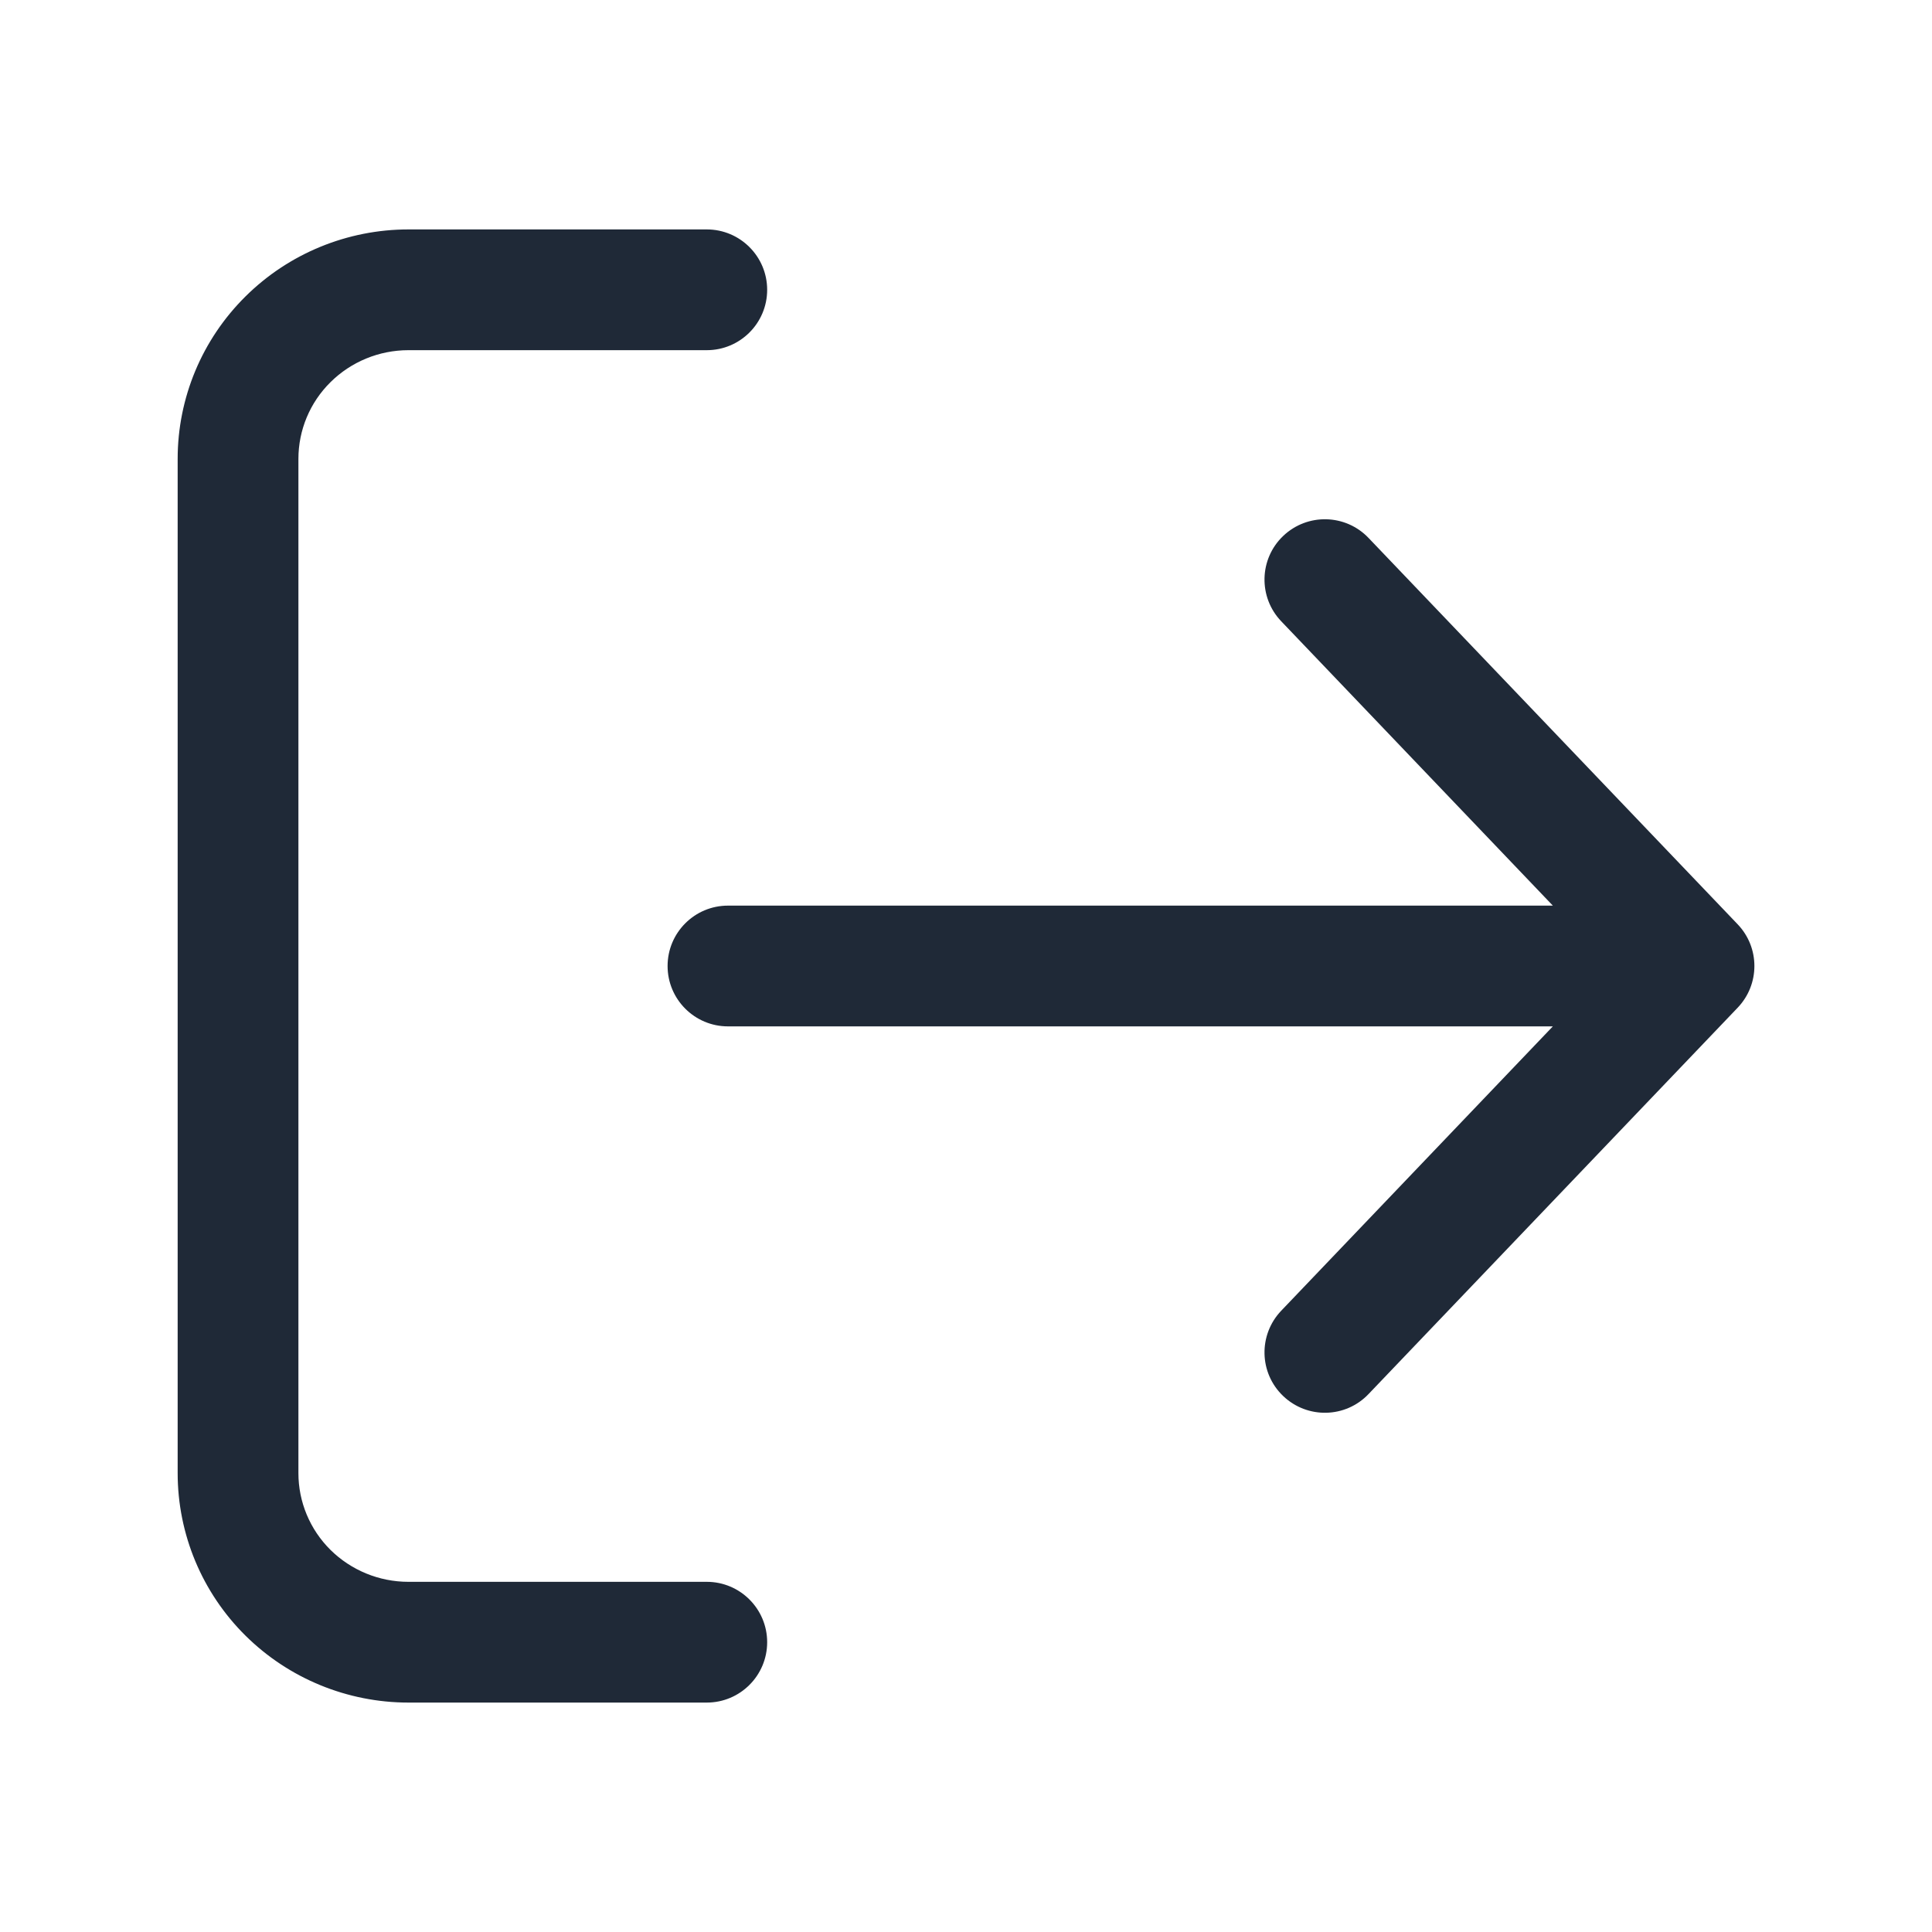
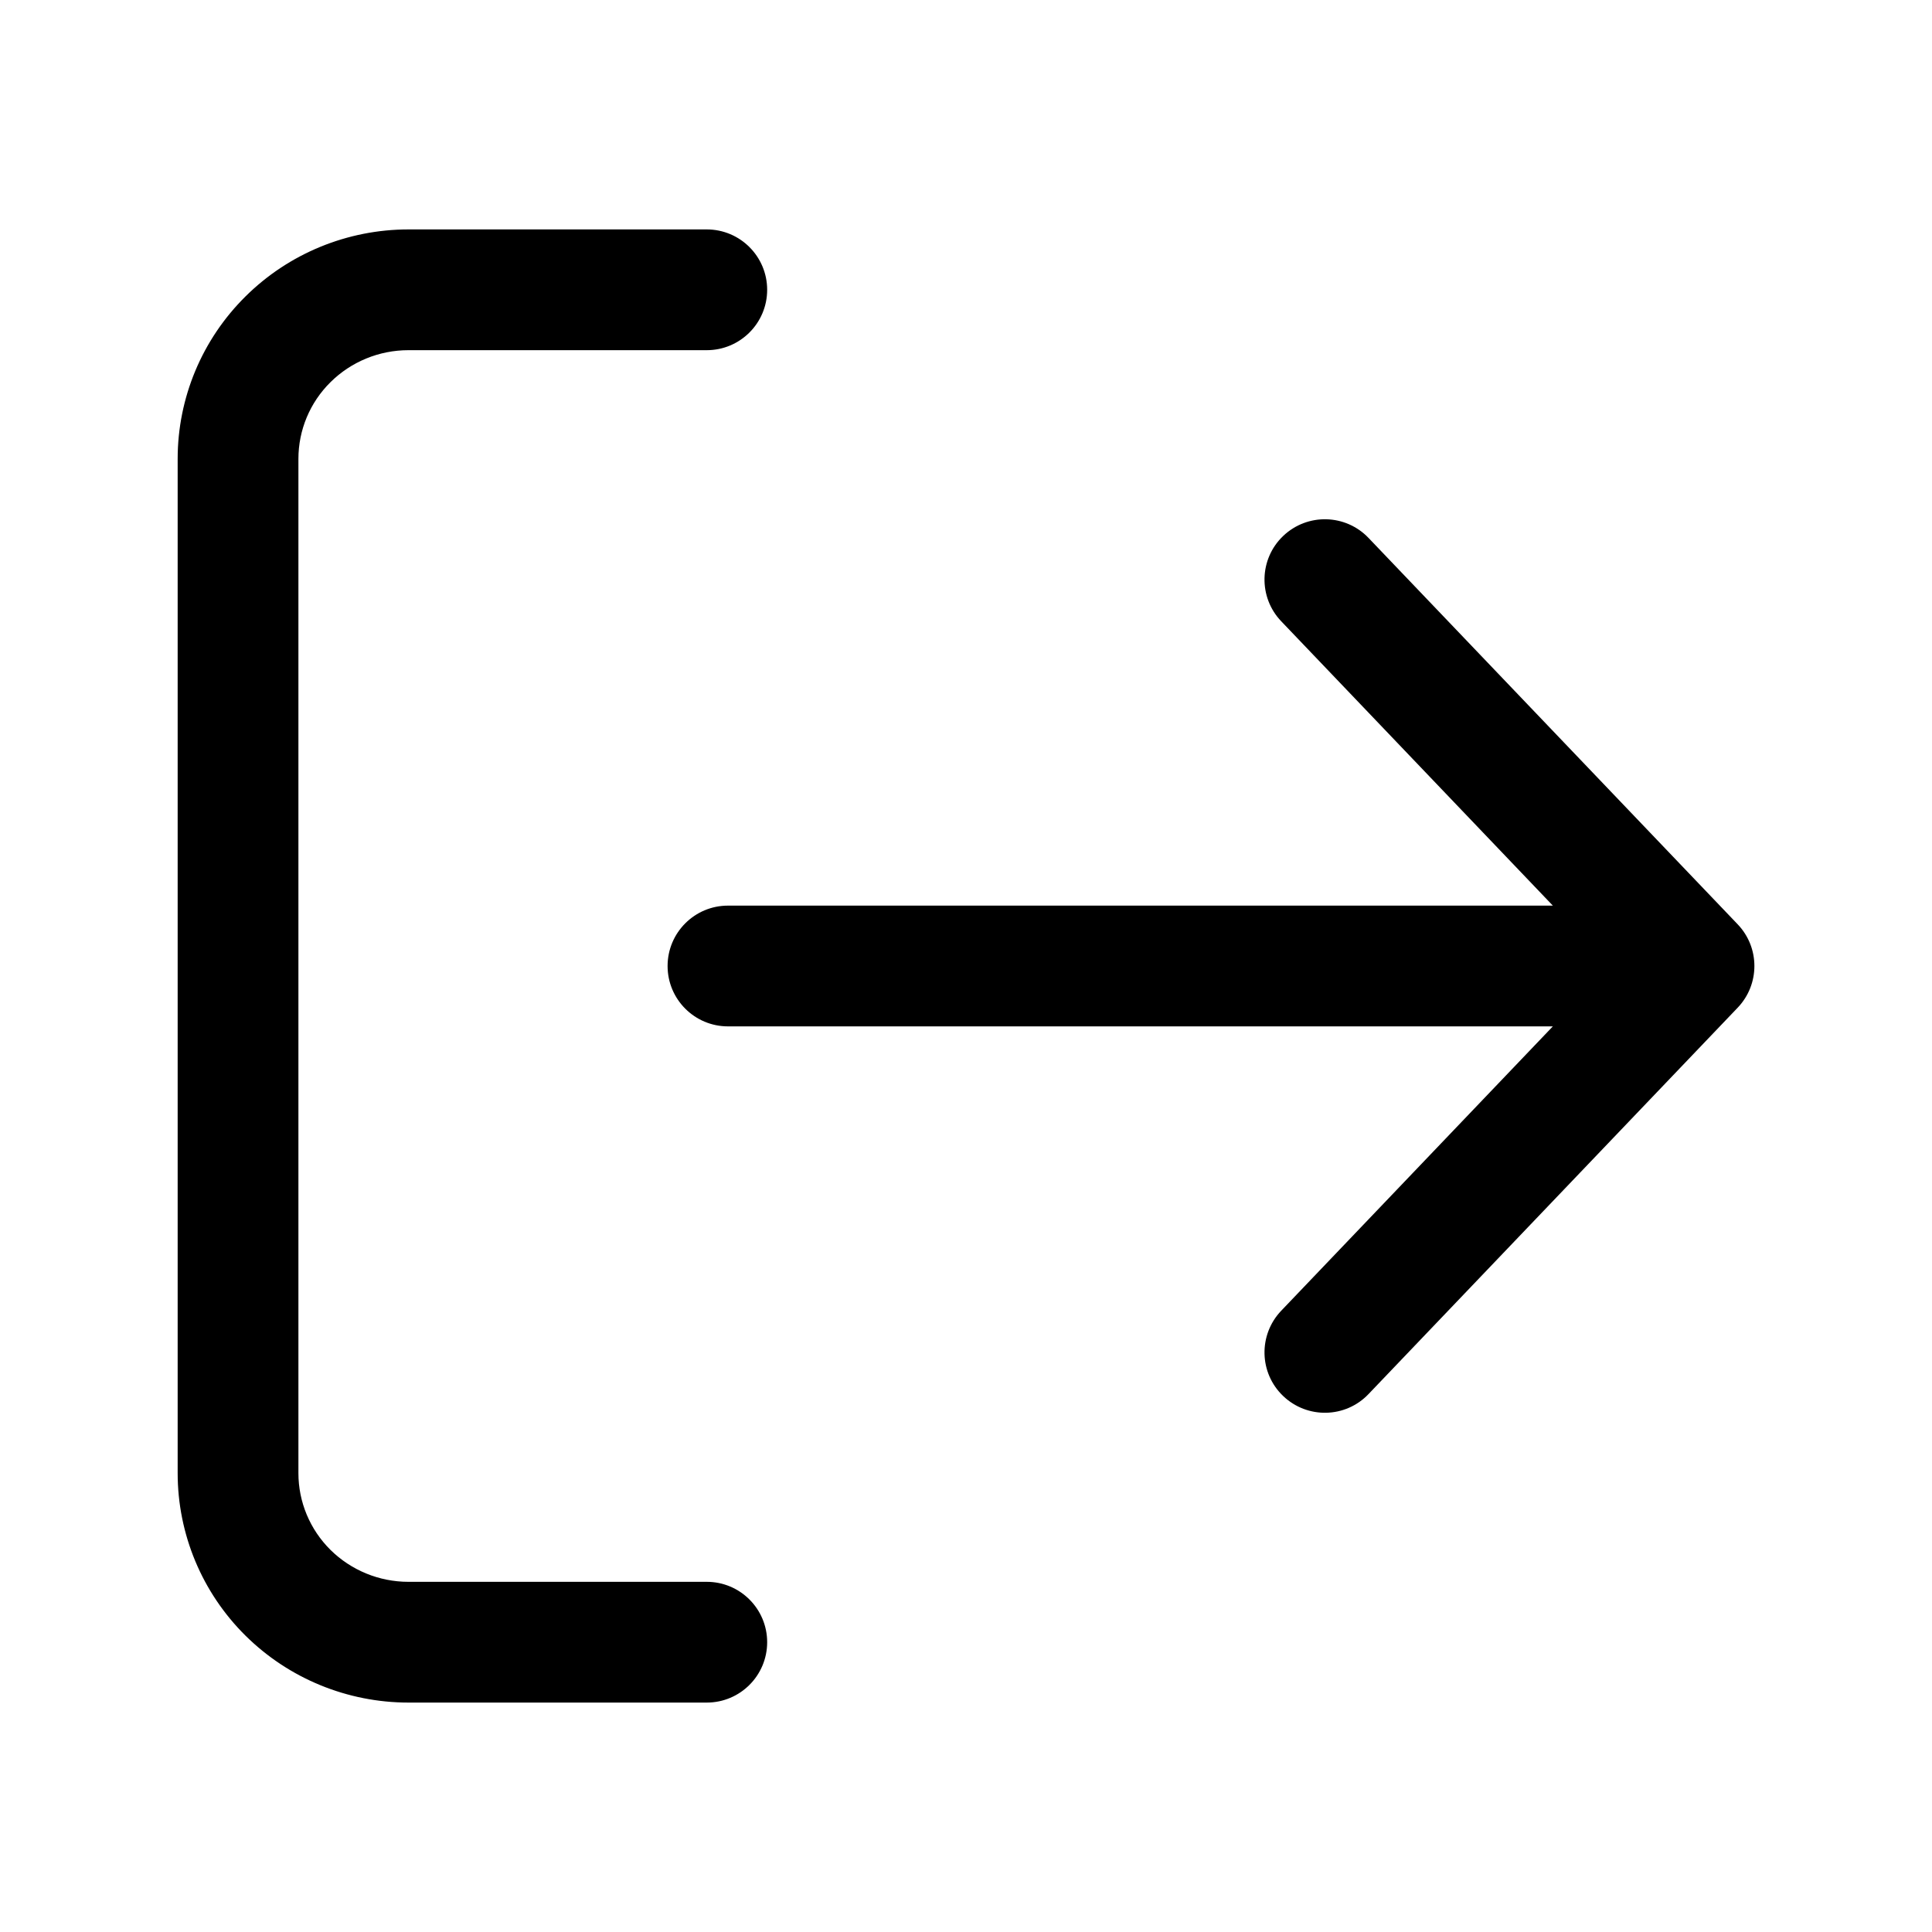
<svg xmlns="http://www.w3.org/2000/svg" width="24" height="24" viewBox="0 0 24 24" fill="none">
-   <path fill-rule="evenodd" clip-rule="evenodd" d="M3.049 3.683C3.587 3.149 4.316 2.85 5.074 2.85H8.78C9.194 2.85 9.53 3.186 9.53 3.6C9.53 4.014 9.194 4.35 8.78 4.35H5.074C4.709 4.35 4.361 4.494 4.105 4.748C3.849 5.001 3.707 5.344 3.707 5.7V18.3C3.707 18.656 3.849 18.999 4.105 19.253C4.361 19.506 4.709 19.65 5.074 19.65H8.78C9.194 19.65 9.53 19.986 9.53 20.4C9.53 20.814 9.194 21.15 8.78 21.15H5.074C4.316 21.15 3.587 20.851 3.049 20.318C2.51 19.784 2.207 19.058 2.207 18.3V5.7C2.207 4.942 2.51 4.217 3.049 3.683ZM15.94 6.658C16.24 6.372 16.714 6.383 17 6.682L21.586 11.482C21.863 11.772 21.863 12.228 21.586 12.518L17 17.318C16.714 17.618 16.24 17.628 15.94 17.342C15.64 17.056 15.63 16.582 15.916 16.282L19.29 12.75H9.043C8.629 12.75 8.293 12.414 8.293 12C8.293 11.586 8.629 11.25 9.043 11.25H19.29L15.916 7.718C15.63 7.419 15.64 6.944 15.94 6.658Z" fill="#1F2937" />
+   <path fill-rule="evenodd" clip-rule="evenodd" d="M3.049 3.683C3.587 3.149 4.316 2.85 5.074 2.85H8.78C9.194 2.85 9.53 3.186 9.53 3.6C9.53 4.014 9.194 4.35 8.78 4.35H5.074C4.709 4.35 4.361 4.494 4.105 4.748C3.849 5.001 3.707 5.344 3.707 5.7V18.3C3.707 18.656 3.849 18.999 4.105 19.253C4.361 19.506 4.709 19.65 5.074 19.65H8.78C9.194 19.65 9.53 19.986 9.53 20.4C9.53 20.814 9.194 21.15 8.78 21.15H5.074C4.316 21.15 3.587 20.851 3.049 20.318C2.51 19.784 2.207 19.058 2.207 18.3V5.7C2.207 4.942 2.51 4.217 3.049 3.683ZM15.94 6.658C16.24 6.372 16.714 6.383 17 6.682L21.586 11.482C21.863 11.772 21.863 12.228 21.586 12.518L17 17.318C16.714 17.618 16.24 17.628 15.94 17.342C15.64 17.056 15.63 16.582 15.916 16.282L19.29 12.75H9.043C8.629 12.75 8.293 12.414 8.293 12C8.293 11.586 8.629 11.25 9.043 11.25H19.29L15.916 7.718C15.63 7.419 15.64 6.944 15.94 6.658Z" fill="currentColor" />
</svg>
